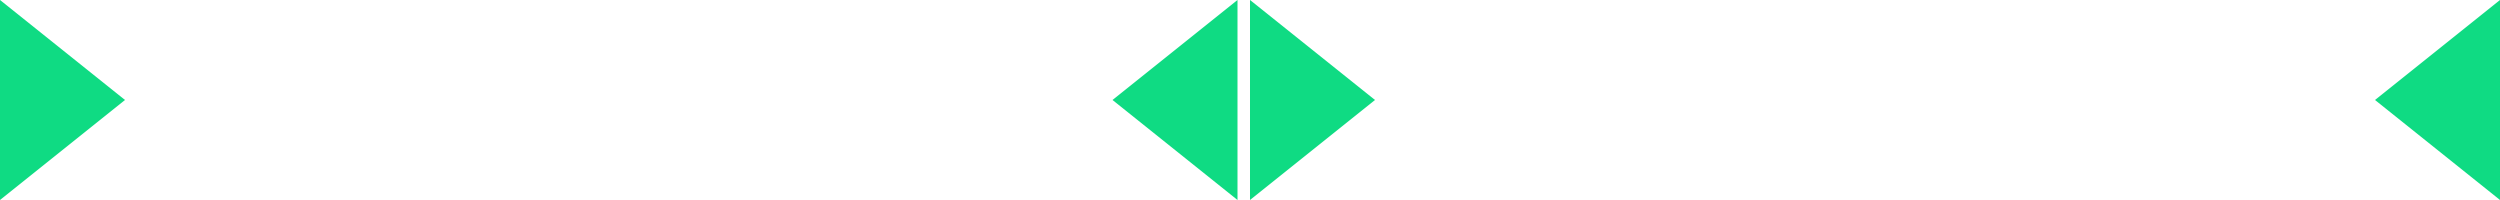
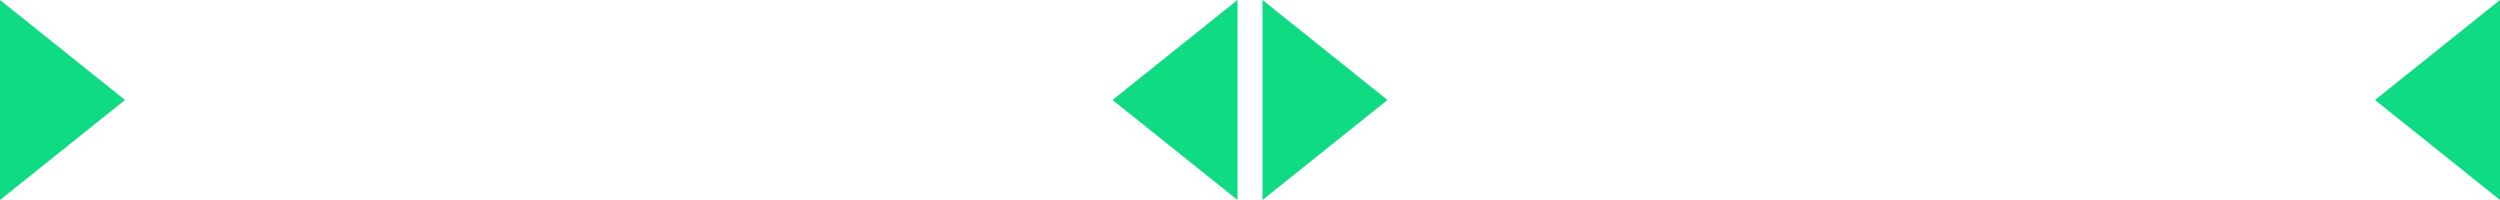
<svg xmlns="http://www.w3.org/2000/svg" width="200px" height="16px" viewBox="0 0 200 16" version="1.1">
  <defs />
  <g id="desktop---1024px-copy-35" stroke="none" stroke-width="1" fill="none" fill-rule="evenodd" transform="translate(-135, -156)">
    <g id="Group-19" transform="translate(135, 76)" fill="#0FDB83">
      <g id="Group">
        <g id="Group-22">
-           <g id="Group-15" transform="translate(0, -11)">
-             <g id="Group-23" transform="translate(0, 91)">
-               <g id="Group-16">
-                 <g id="Group-17">
-                   <polygon id="Triangle-2" points="10 8 0 16 0 0" />
-                   <polygon id="Triangle-2-Copy-2" points="110 8 100 16 100 0" />
-                   <polygon id="Triangle-2" transform="translate(195, 8) scale(-1, 1) translate(-195, -8) " points="200 8 190 16 190 0" />
-                   <polygon id="Triangle-2-Copy" transform="translate(94, 8) scale(-1, 1) translate(-94, -8) " points="99 8 89 16 89 0" />
-                 </g>
-               </g>
+           <g id="Group-15" transform="translate(0, 16)">
+             <g id="Group-16" transform="translate(0, 64)">
+               <polygon id="Triangle-2" points="10 8 0 16 0 0" />
+               <polygon id="Triangle-2-Copy-2" points="111 8 101 16 101 0" />
+               <polygon id="Triangle-2" transform="translate(195, 8) scale(-1, 1) translate(-195, -8) " points="200 8 190 16 190 0" />
+               <polygon id="Triangle-2-Copy" transform="translate(94, 8) scale(-1, 1) translate(-94, -8) " points="99 8 89 16 89 0" />
            </g>
          </g>
        </g>
      </g>
    </g>
  </g>
</svg>
